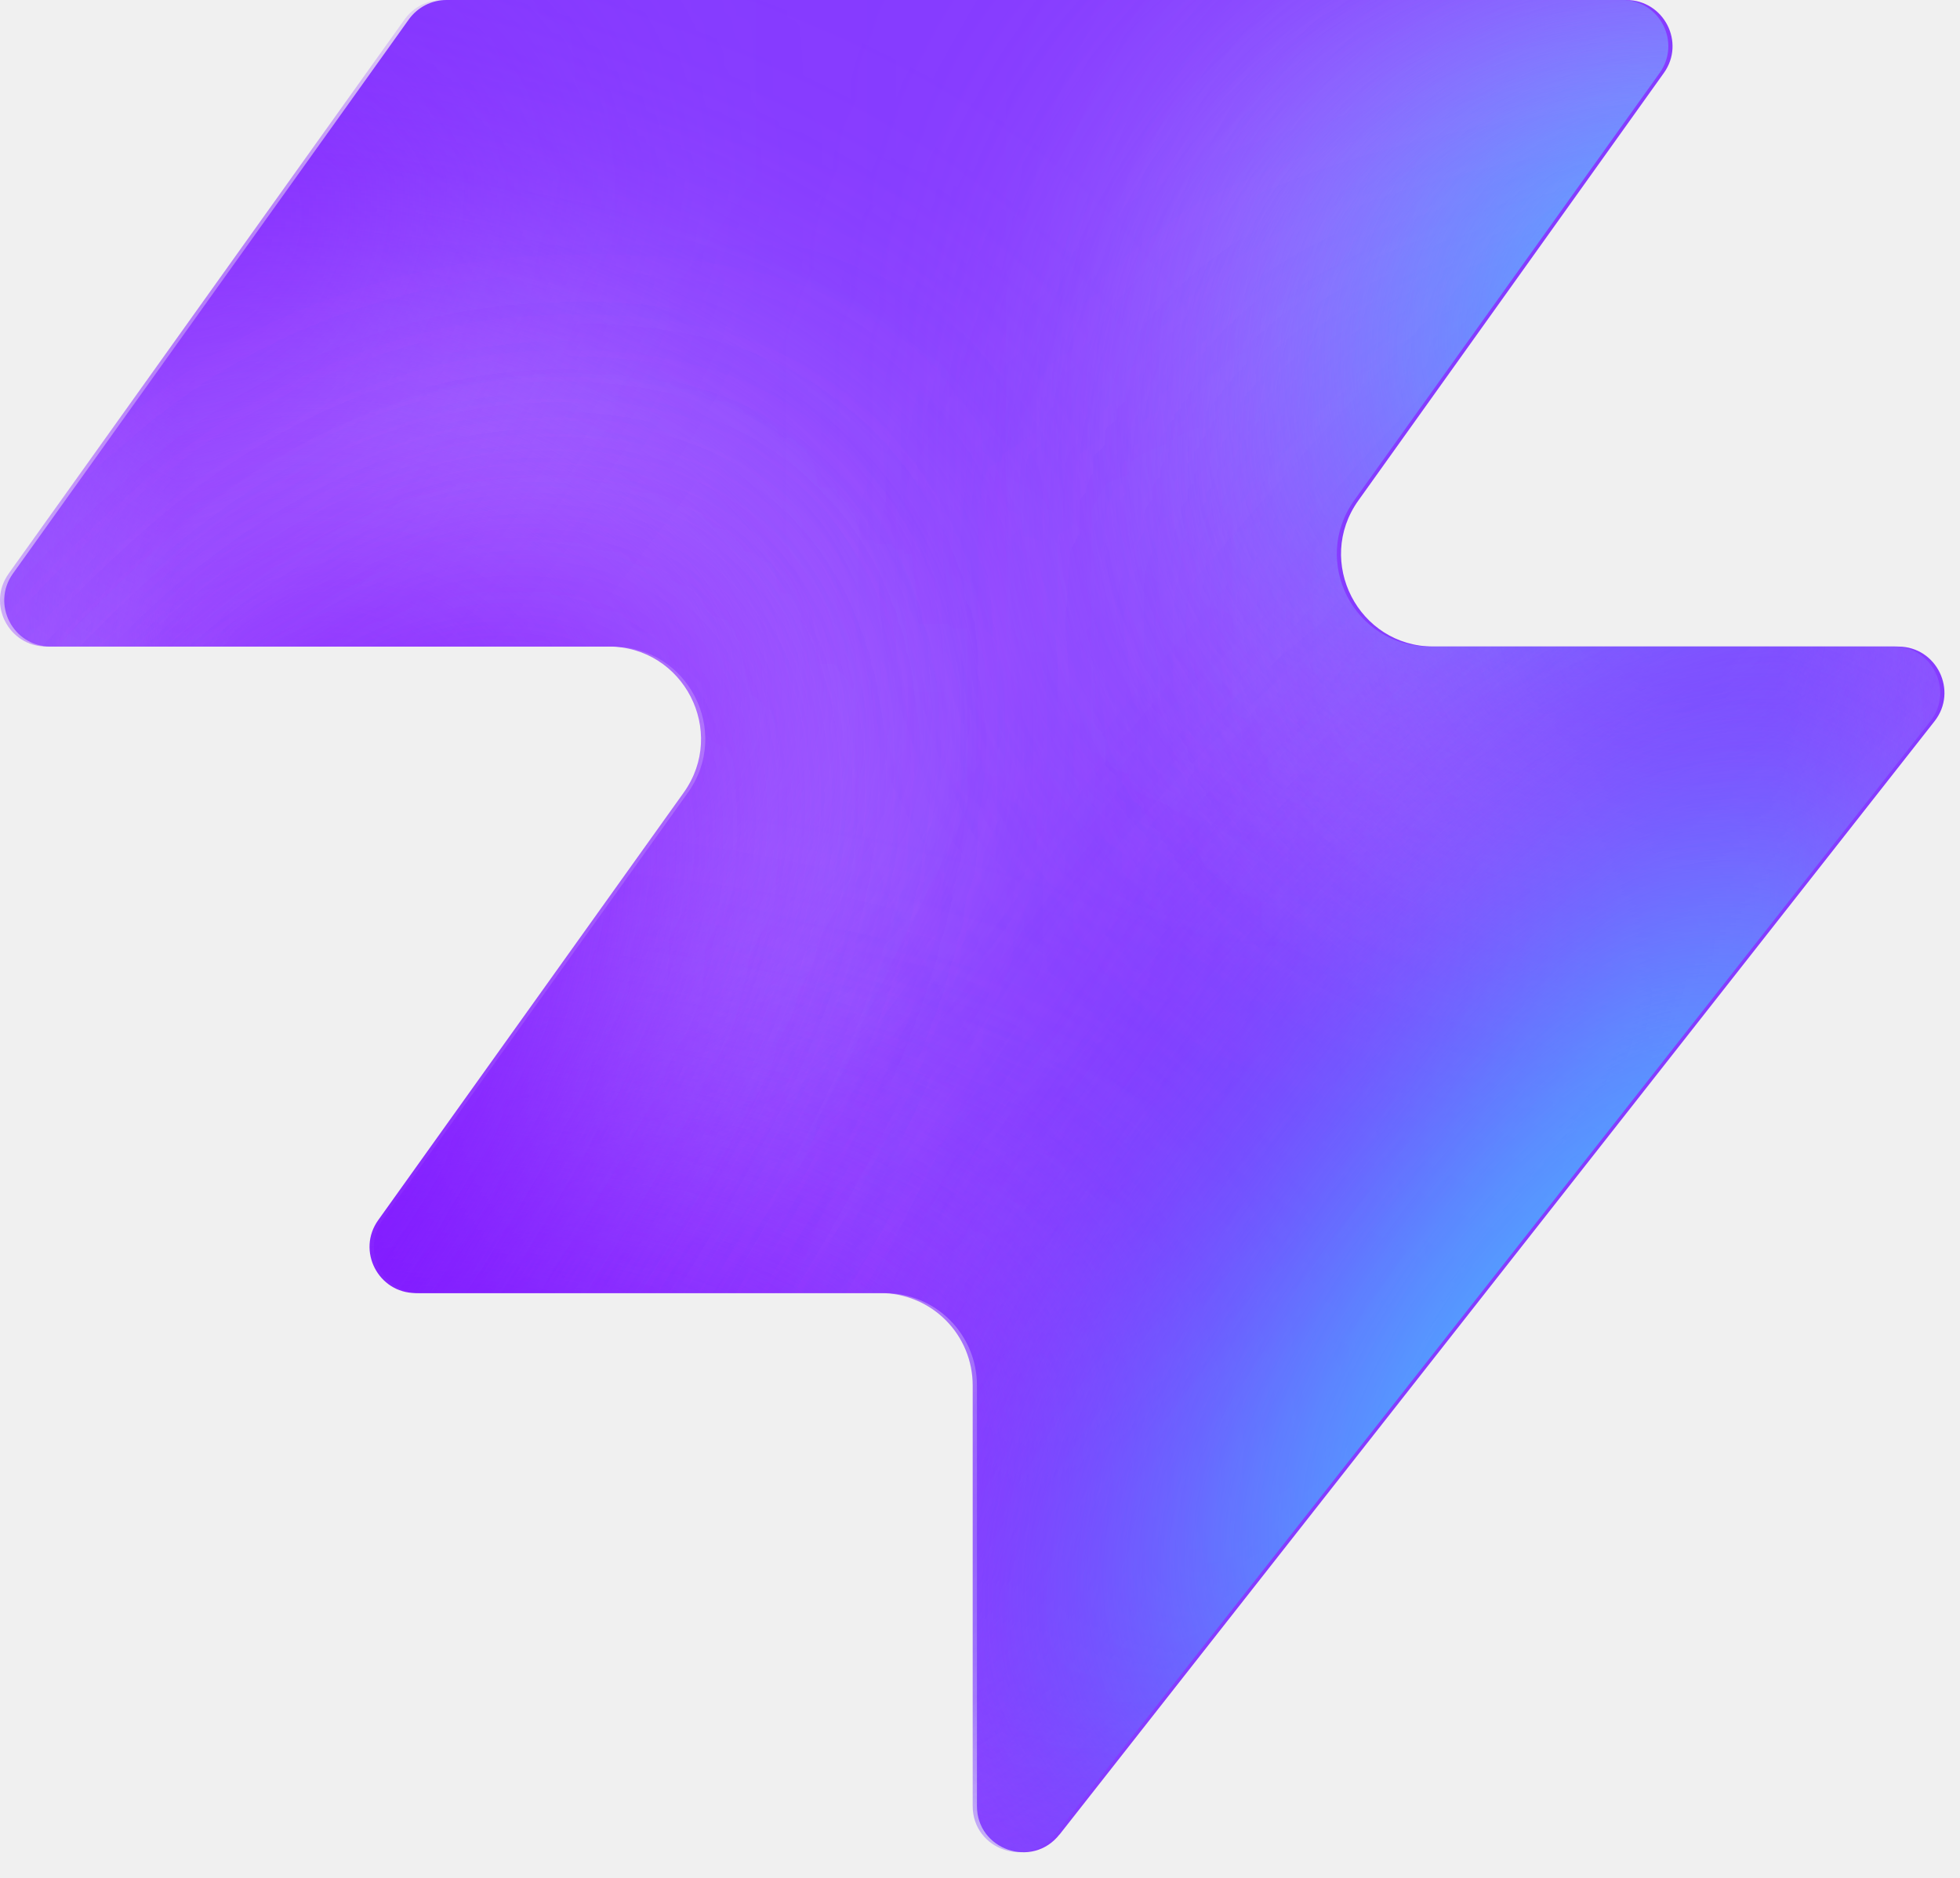
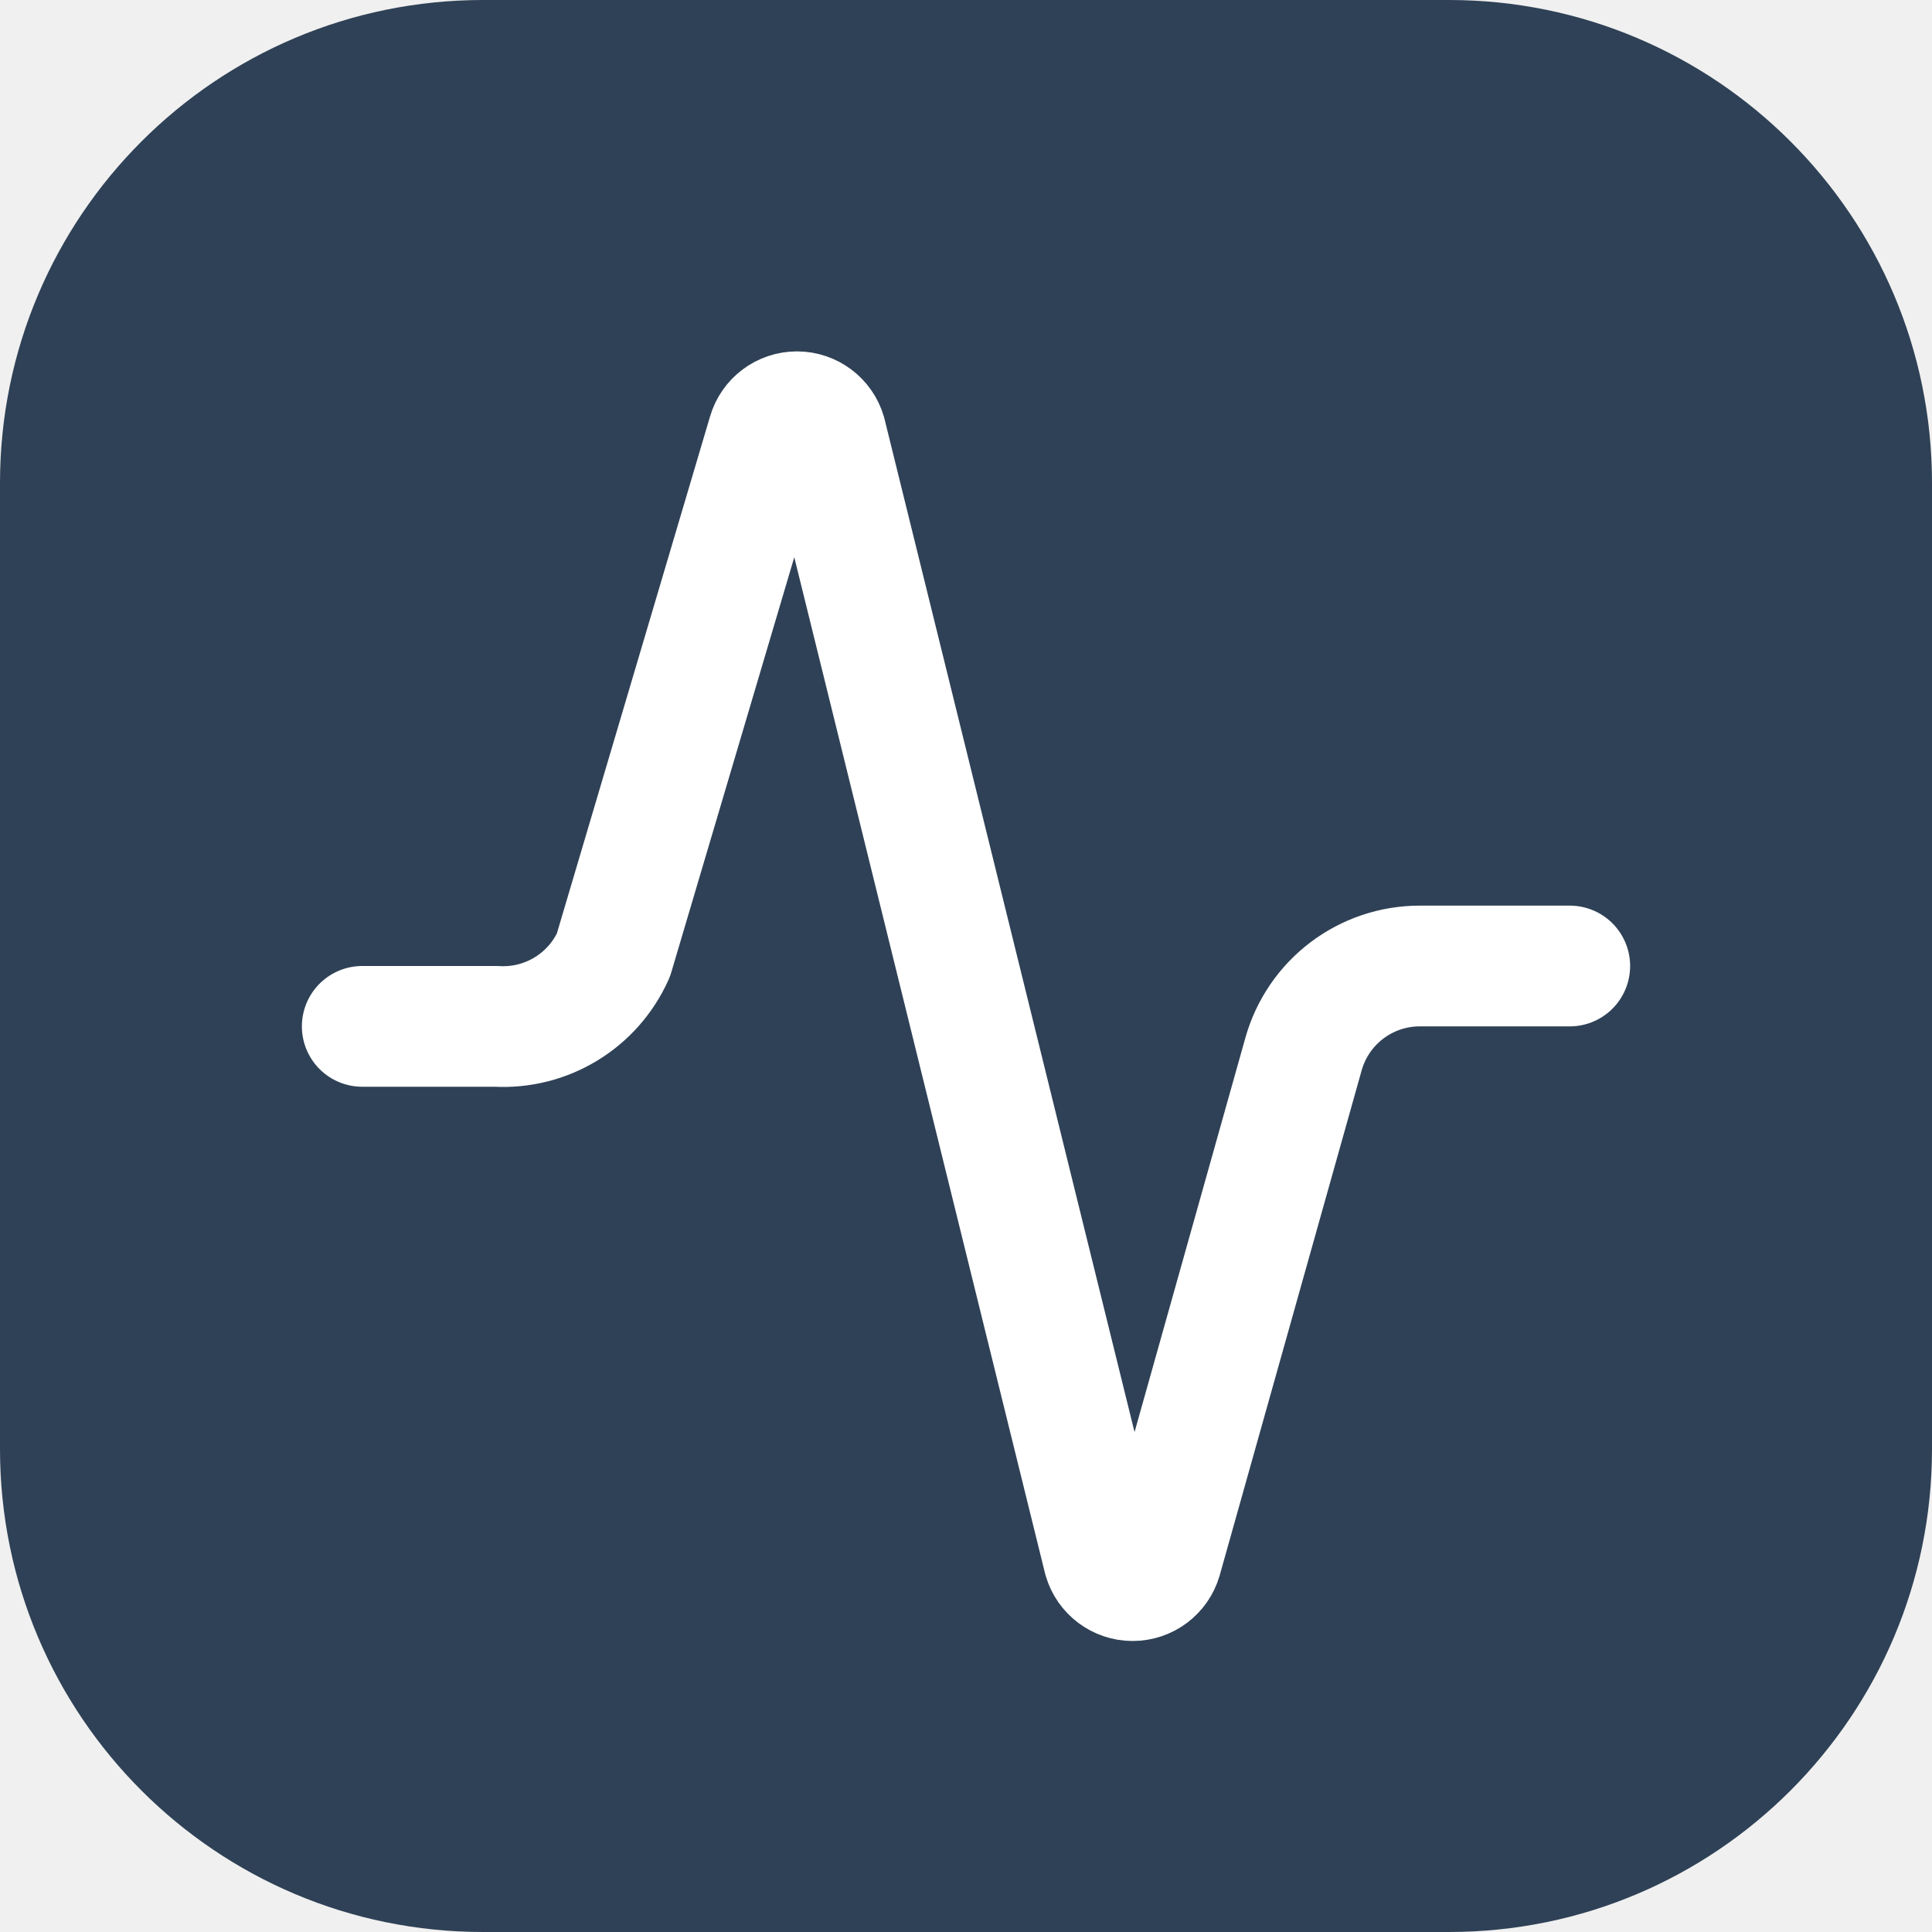
- <svg xmlns="http://www.w3.org/2000/svg" width="48" height="46" fill="none" viewBox="0 0 48 46">
-   <path fill="#863bff" d="M25.946 44.938c-.664.845-2.021.375-2.021-.698V33.937a2.26 2.26 0 0 0-2.262-2.262H10.287c-.92 0-1.456-1.04-.92-1.788l7.48-10.471c1.07-1.497 0-3.578-1.842-3.578H1.237c-.92 0-1.456-1.04-.92-1.788L10.013.474c.214-.297.556-.474.92-.474h28.894c.92 0 1.456 1.04.92 1.788l-7.48 10.471c-1.07 1.498 0 3.579 1.842 3.579h11.377c.943 0 1.473 1.088.89 1.83L25.947 44.94z" style="fill:#863bff;fill:color(display-p3 .525 .23 1);fill-opacity:1" />
-   <mask id="a" width="48" height="46" x="0" y="0" maskUnits="userSpaceOnUse" style="mask-type:alpha">
-     <path fill="#000" d="M25.842 44.938c-.664.844-2.021.375-2.021-.698V33.937a2.26 2.26 0 0 0-2.262-2.262H10.183c-.92 0-1.456-1.04-.92-1.788l7.48-10.471c1.07-1.498 0-3.579-1.842-3.579H1.133c-.92 0-1.456-1.04-.92-1.787L9.91.473c.214-.297.556-.474.92-.474h28.894c.92 0 1.456 1.04.92 1.788l-7.48 10.471c-1.07 1.498 0 3.578 1.842 3.578h11.377c.943 0 1.473 1.088.89 1.832L25.843 44.94z" style="fill:#000;fill-opacity:1" />
-   </mask>
-   <g mask="url(#a)">
-     <g filter="url(#b)">
-       <ellipse cx="5.508" cy="14.704" fill="#ede6ff" rx="5.508" ry="14.704" style="fill:#ede6ff;fill:color(display-p3 .927 .903 1);fill-opacity:1" transform="matrix(.00324 1 1 -.00324 -4.47 31.516)" />
-     </g>
-     <g filter="url(#c)">
-       <ellipse cx="10.399" cy="29.851" fill="#ede6ff" rx="10.399" ry="29.851" style="fill:#ede6ff;fill:color(display-p3 .927 .903 1);fill-opacity:1" transform="matrix(.00324 1 1 -.00324 -39.328 7.883)" />
-     </g>
-     <g filter="url(#d)">
-       <ellipse cx="5.508" cy="30.487" fill="#7e14ff" rx="5.508" ry="30.487" style="fill:#7e14ff;fill:color(display-p3 .492 .077 1);fill-opacity:1" transform="rotate(89.814 -25.913 -14.639)scale(1 -1)" />
-     </g>
-     <g filter="url(#e)">
-       <ellipse cx="5.508" cy="30.599" fill="#7e14ff" rx="5.508" ry="30.599" style="fill:#7e14ff;fill:color(display-p3 .492 .077 1);fill-opacity:1" transform="rotate(89.814 -32.644 -3.334)scale(1 -1)" />
-     </g>
-     <g filter="url(#f)">
-       <ellipse cx="5.508" cy="30.599" fill="#7e14ff" rx="5.508" ry="30.599" style="fill:#7e14ff;fill:color(display-p3 .492 .077 1);fill-opacity:1" transform="matrix(.00324 1 1 -.00324 -34.34 30.47)" />
-     </g>
-     <g filter="url(#g)">
-       <ellipse cx="14.072" cy="22.078" fill="#ede6ff" rx="14.072" ry="22.078" style="fill:#ede6ff;fill:color(display-p3 .927 .903 1);fill-opacity:1" transform="rotate(93.35 24.506 48.493)scale(-1 1)" />
-     </g>
-     <g filter="url(#h)">
-       <ellipse cx="3.47" cy="21.501" fill="#7e14ff" rx="3.47" ry="21.501" style="fill:#7e14ff;fill:color(display-p3 .492 .077 1);fill-opacity:1" transform="rotate(89.009 28.708 47.59)scale(-1 1)" />
-     </g>
-     <g filter="url(#i)">
-       <ellipse cx="3.47" cy="21.501" fill="#7e14ff" rx="3.47" ry="21.501" style="fill:#7e14ff;fill:color(display-p3 .492 .077 1);fill-opacity:1" transform="rotate(89.009 28.708 47.59)scale(-1 1)" />
-     </g>
-     <g filter="url(#j)">
-       <ellipse cx=".387" cy="8.972" fill="#7e14ff" rx="4.407" ry="29.108" style="fill:#7e14ff;fill:color(display-p3 .492 .077 1);fill-opacity:1" transform="rotate(39.51 .387 8.972)" />
-     </g>
-     <g filter="url(#k)">
-       <ellipse cx="47.523" cy="-6.092" fill="#7e14ff" rx="4.407" ry="29.108" style="fill:#7e14ff;fill:color(display-p3 .492 .077 1);fill-opacity:1" transform="rotate(37.892 47.523 -6.092)" />
-     </g>
-     <g filter="url(#l)">
-       <ellipse cx="41.412" cy="6.333" fill="#47bfff" rx="5.971" ry="9.665" style="fill:#47bfff;fill:color(display-p3 .28 .748 1);fill-opacity:1" transform="rotate(37.892 41.412 6.333)" />
-     </g>
-     <g filter="url(#m)">
-       <ellipse cx="-1.879" cy="38.332" fill="#7e14ff" rx="4.407" ry="29.108" style="fill:#7e14ff;fill:color(display-p3 .492 .077 1);fill-opacity:1" transform="rotate(37.892 -1.88 38.332)" />
-     </g>
-     <g filter="url(#n)">
-       <ellipse cx="-1.879" cy="38.332" fill="#7e14ff" rx="4.407" ry="29.108" style="fill:#7e14ff;fill:color(display-p3 .492 .077 1);fill-opacity:1" transform="rotate(37.892 -1.88 38.332)" />
-     </g>
-     <g filter="url(#o)">
-       <ellipse cx="35.651" cy="29.907" fill="#7e14ff" rx="4.407" ry="29.108" style="fill:#7e14ff;fill:color(display-p3 .492 .077 1);fill-opacity:1" transform="rotate(37.892 35.651 29.907)" />
-     </g>
-     <g filter="url(#p)">
-       <ellipse cx="38.418" cy="32.4" fill="#47bfff" rx="5.971" ry="15.297" style="fill:#47bfff;fill:color(display-p3 .28 .748 1);fill-opacity:1" transform="rotate(37.892 38.418 32.4)" />
-     </g>
+ <svg xmlns="http://www.w3.org/2000/svg" viewBox="0 0 32 32" fill="none">
+   <rect width="32" height="32" rx="8" fill="#2F4156" />
+   <g transform="translate(4 4)" stroke="#FFFFFF" stroke-width="2" stroke-linecap="round" stroke-linejoin="round" fill="none">
+     <path d="M22 12h-2.48a2 2 0 0 0-1.93 1.46l-2.35 8.36a.5.5 0 0 1-.96 0L9.68 3.18a.5.5 0 0 0-.96 0l-2.56 8.64A2 2 0 0 1 4.22 13H2" />
  </g>
-   <defs>
-     <filter id="b" width="60.045" height="41.654" x="-19.77" y="16.149" color-interpolation-filters="sRGB" filterUnits="userSpaceOnUse">
-       <feFlood flood-opacity="0" result="BackgroundImageFix" />
-       <feBlend in="SourceGraphic" in2="BackgroundImageFix" result="shape" />
-       <feGaussianBlur result="effect1_foregroundBlur_2002_17158" stdDeviation="7.659" />
-     </filter>
-     <filter id="c" width="90.34" height="51.437" x="-54.613" y="-7.533" color-interpolation-filters="sRGB" filterUnits="userSpaceOnUse">
-       <feFlood flood-opacity="0" result="BackgroundImageFix" />
-       <feBlend in="SourceGraphic" in2="BackgroundImageFix" result="shape" />
-       <feGaussianBlur result="effect1_foregroundBlur_2002_17158" stdDeviation="7.659" />
-     </filter>
-     <filter id="d" width="79.355" height="29.4" x="-49.64" y="2.03" color-interpolation-filters="sRGB" filterUnits="userSpaceOnUse">
-       <feFlood flood-opacity="0" result="BackgroundImageFix" />
-       <feBlend in="SourceGraphic" in2="BackgroundImageFix" result="shape" />
-       <feGaussianBlur result="effect1_foregroundBlur_2002_17158" stdDeviation="4.596" />
-     </filter>
-     <filter id="e" width="79.579" height="29.4" x="-45.045" y="20.029" color-interpolation-filters="sRGB" filterUnits="userSpaceOnUse">
-       <feFlood flood-opacity="0" result="BackgroundImageFix" />
-       <feBlend in="SourceGraphic" in2="BackgroundImageFix" result="shape" />
-       <feGaussianBlur result="effect1_foregroundBlur_2002_17158" stdDeviation="4.596" />
-     </filter>
-     <filter id="f" width="79.579" height="29.4" x="-43.513" y="21.178" color-interpolation-filters="sRGB" filterUnits="userSpaceOnUse">
-       <feFlood flood-opacity="0" result="BackgroundImageFix" />
-       <feBlend in="SourceGraphic" in2="BackgroundImageFix" result="shape" />
-       <feGaussianBlur result="effect1_foregroundBlur_2002_17158" stdDeviation="4.596" />
-     </filter>
-     <filter id="g" width="74.749" height="58.852" x="15.756" y="-17.901" color-interpolation-filters="sRGB" filterUnits="userSpaceOnUse">
-       <feFlood flood-opacity="0" result="BackgroundImageFix" />
-       <feBlend in="SourceGraphic" in2="BackgroundImageFix" result="shape" />
-       <feGaussianBlur result="effect1_foregroundBlur_2002_17158" stdDeviation="7.659" />
-     </filter>
-     <filter id="h" width="61.377" height="25.362" x="23.548" y="2.284" color-interpolation-filters="sRGB" filterUnits="userSpaceOnUse">
-       <feFlood flood-opacity="0" result="BackgroundImageFix" />
-       <feBlend in="SourceGraphic" in2="BackgroundImageFix" result="shape" />
-       <feGaussianBlur result="effect1_foregroundBlur_2002_17158" stdDeviation="4.596" />
-     </filter>
-     <filter id="i" width="61.377" height="25.362" x="23.548" y="2.284" color-interpolation-filters="sRGB" filterUnits="userSpaceOnUse">
-       <feFlood flood-opacity="0" result="BackgroundImageFix" />
-       <feBlend in="SourceGraphic" in2="BackgroundImageFix" result="shape" />
-       <feGaussianBlur result="effect1_foregroundBlur_2002_17158" stdDeviation="4.596" />
-     </filter>
-     <filter id="j" width="56.045" height="63.649" x="-27.636" y="-22.853" color-interpolation-filters="sRGB" filterUnits="userSpaceOnUse">
-       <feFlood flood-opacity="0" result="BackgroundImageFix" />
-       <feBlend in="SourceGraphic" in2="BackgroundImageFix" result="shape" />
-       <feGaussianBlur result="effect1_foregroundBlur_2002_17158" stdDeviation="4.596" />
-     </filter>
-     <filter id="k" width="54.814" height="64.646" x="20.116" y="-38.415" color-interpolation-filters="sRGB" filterUnits="userSpaceOnUse">
-       <feFlood flood-opacity="0" result="BackgroundImageFix" />
-       <feBlend in="SourceGraphic" in2="BackgroundImageFix" result="shape" />
-       <feGaussianBlur result="effect1_foregroundBlur_2002_17158" stdDeviation="4.596" />
-     </filter>
-     <filter id="l" width="33.541" height="35.313" x="24.641" y="-11.323" color-interpolation-filters="sRGB" filterUnits="userSpaceOnUse">
-       <feFlood flood-opacity="0" result="BackgroundImageFix" />
-       <feBlend in="SourceGraphic" in2="BackgroundImageFix" result="shape" />
-       <feGaussianBlur result="effect1_foregroundBlur_2002_17158" stdDeviation="4.596" />
-     </filter>
-     <filter id="m" width="54.814" height="64.646" x="-29.286" y="6.009" color-interpolation-filters="sRGB" filterUnits="userSpaceOnUse">
-       <feFlood flood-opacity="0" result="BackgroundImageFix" />
-       <feBlend in="SourceGraphic" in2="BackgroundImageFix" result="shape" />
-       <feGaussianBlur result="effect1_foregroundBlur_2002_17158" stdDeviation="4.596" />
-     </filter>
-     <filter id="n" width="54.814" height="64.646" x="-29.286" y="6.009" color-interpolation-filters="sRGB" filterUnits="userSpaceOnUse">
-       <feFlood flood-opacity="0" result="BackgroundImageFix" />
-       <feBlend in="SourceGraphic" in2="BackgroundImageFix" result="shape" />
-       <feGaussianBlur result="effect1_foregroundBlur_2002_17158" stdDeviation="4.596" />
-     </filter>
-     <filter id="o" width="54.814" height="64.646" x="8.244" y="-2.416" color-interpolation-filters="sRGB" filterUnits="userSpaceOnUse">
-       <feFlood flood-opacity="0" result="BackgroundImageFix" />
-       <feBlend in="SourceGraphic" in2="BackgroundImageFix" result="shape" />
-       <feGaussianBlur result="effect1_foregroundBlur_2002_17158" stdDeviation="4.596" />
-     </filter>
-     <filter id="p" width="39.409" height="43.623" x="18.713" y="10.588" color-interpolation-filters="sRGB" filterUnits="userSpaceOnUse">
-       <feFlood flood-opacity="0" result="BackgroundImageFix" />
-       <feBlend in="SourceGraphic" in2="BackgroundImageFix" result="shape" />
-       <feGaussianBlur result="effect1_foregroundBlur_2002_17158" stdDeviation="4.596" />
-     </filter>
-   </defs>
</svg>
